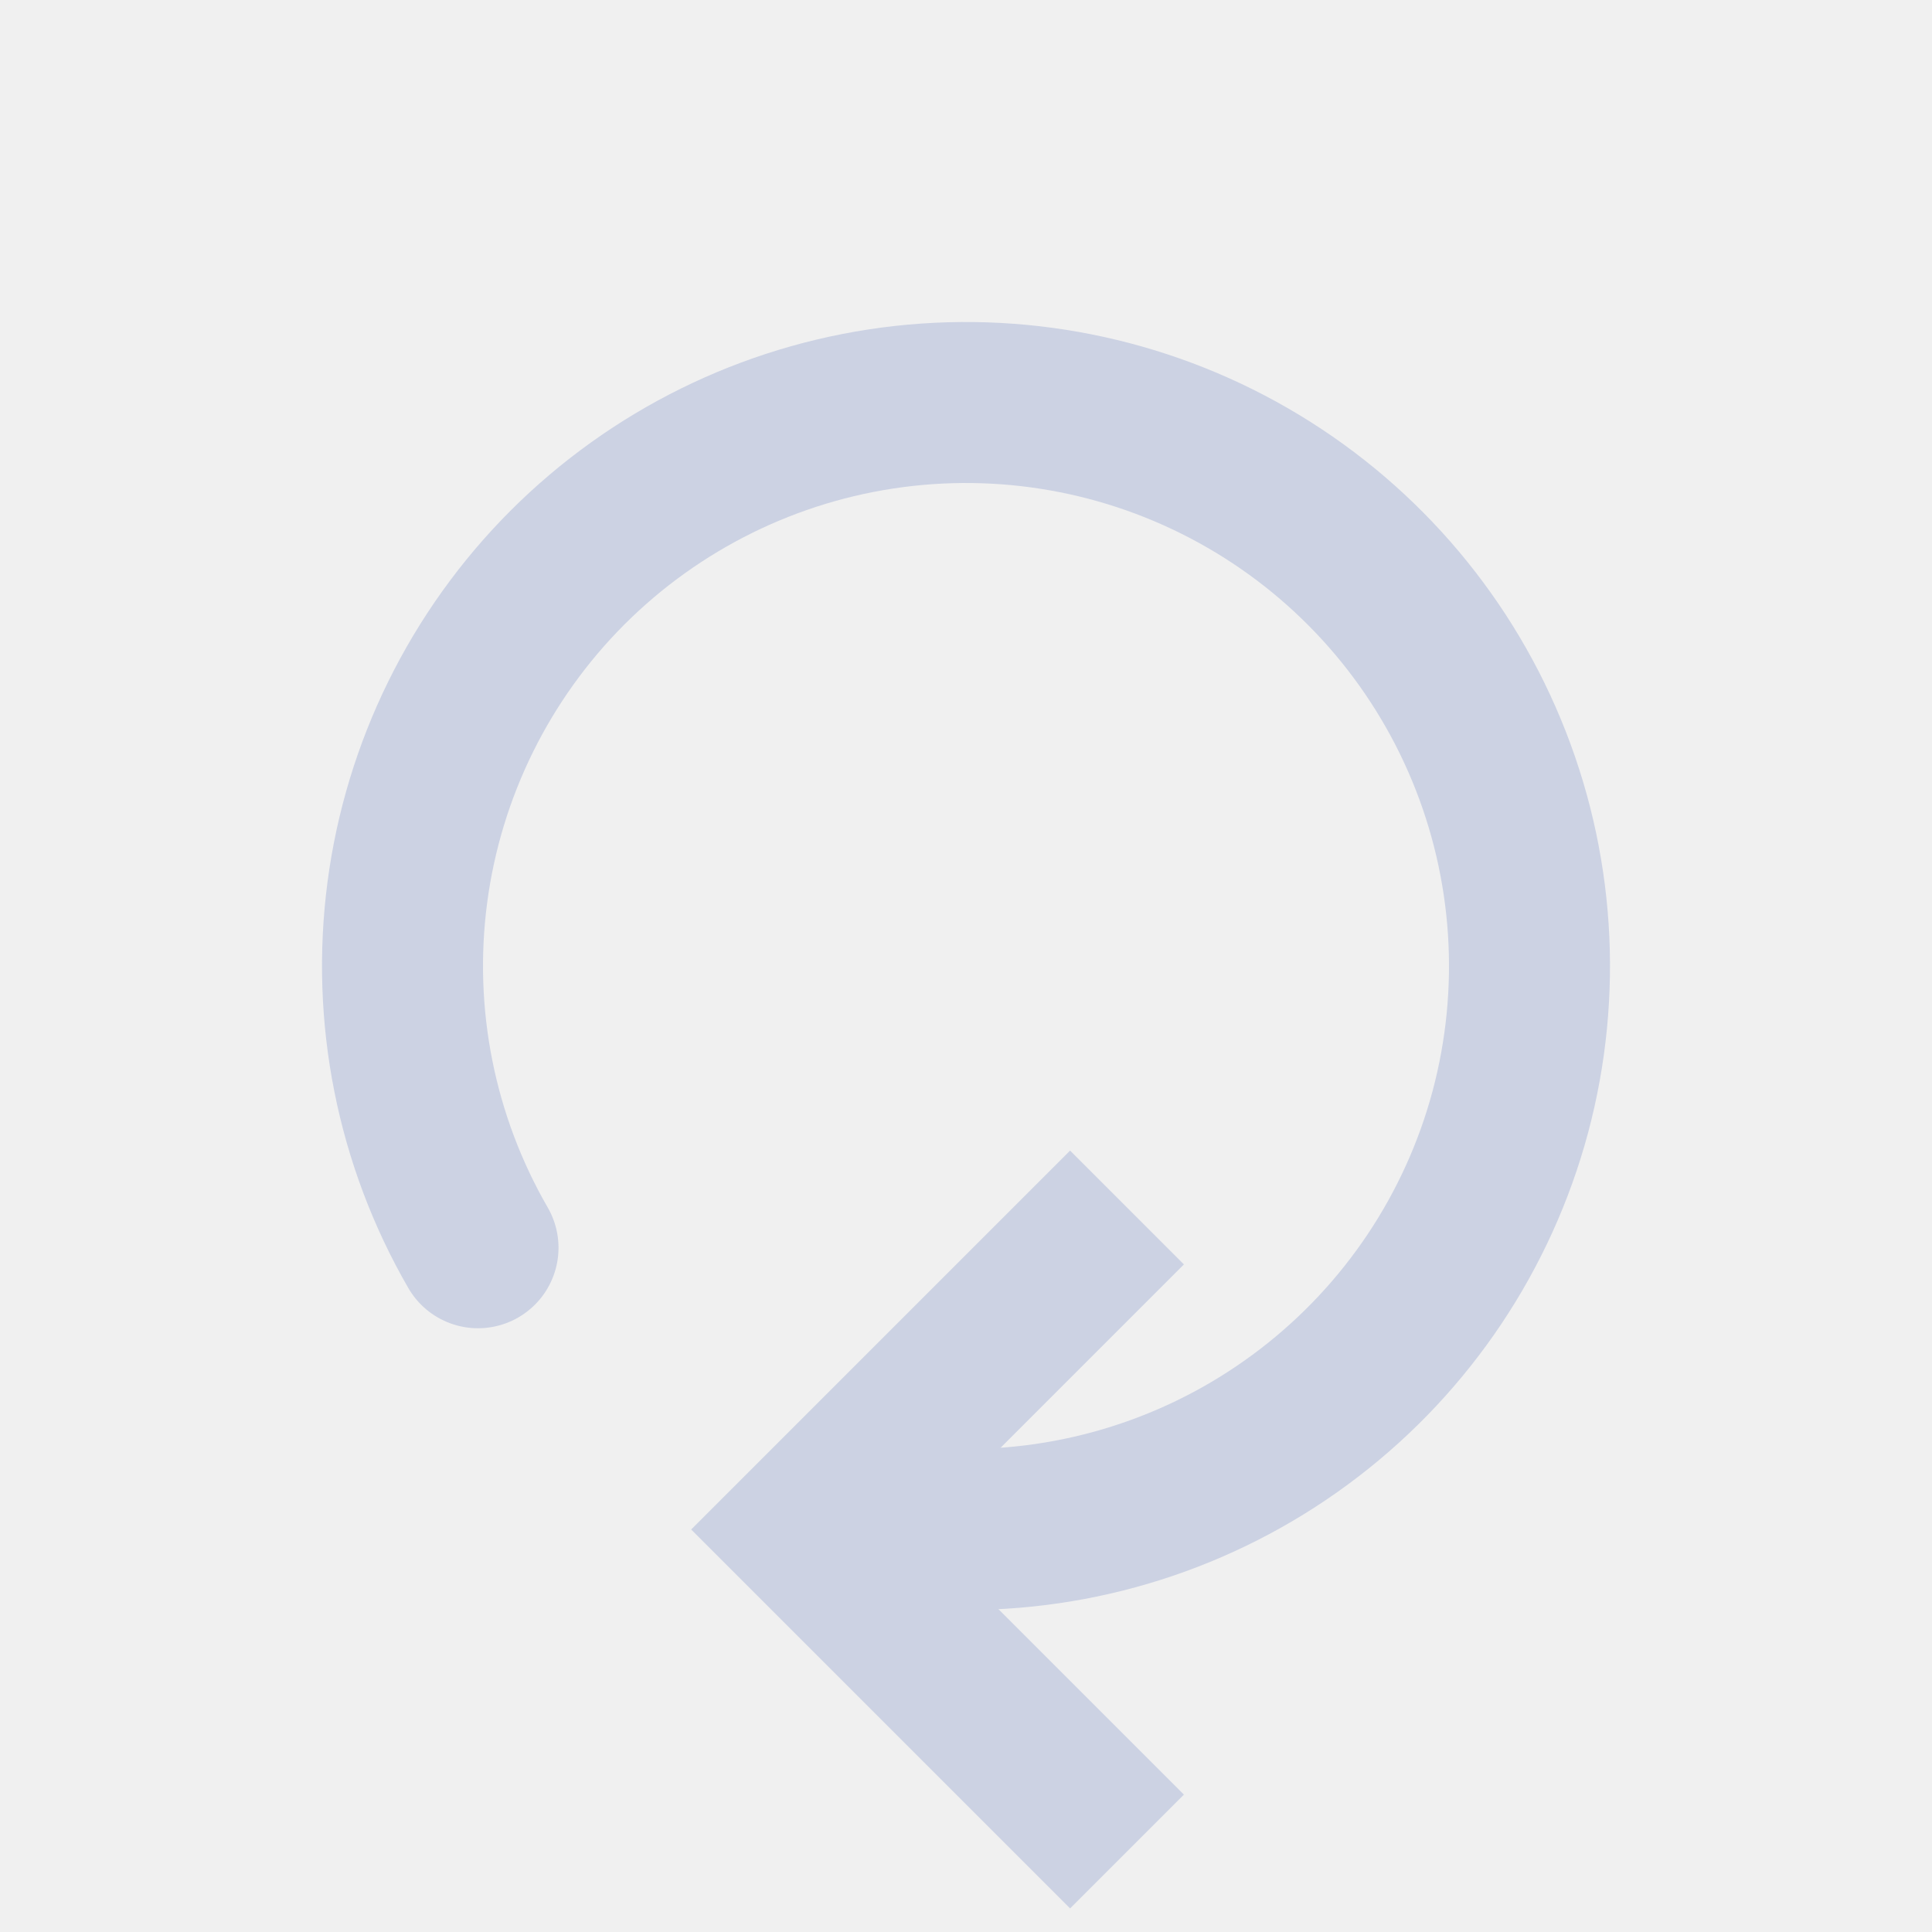
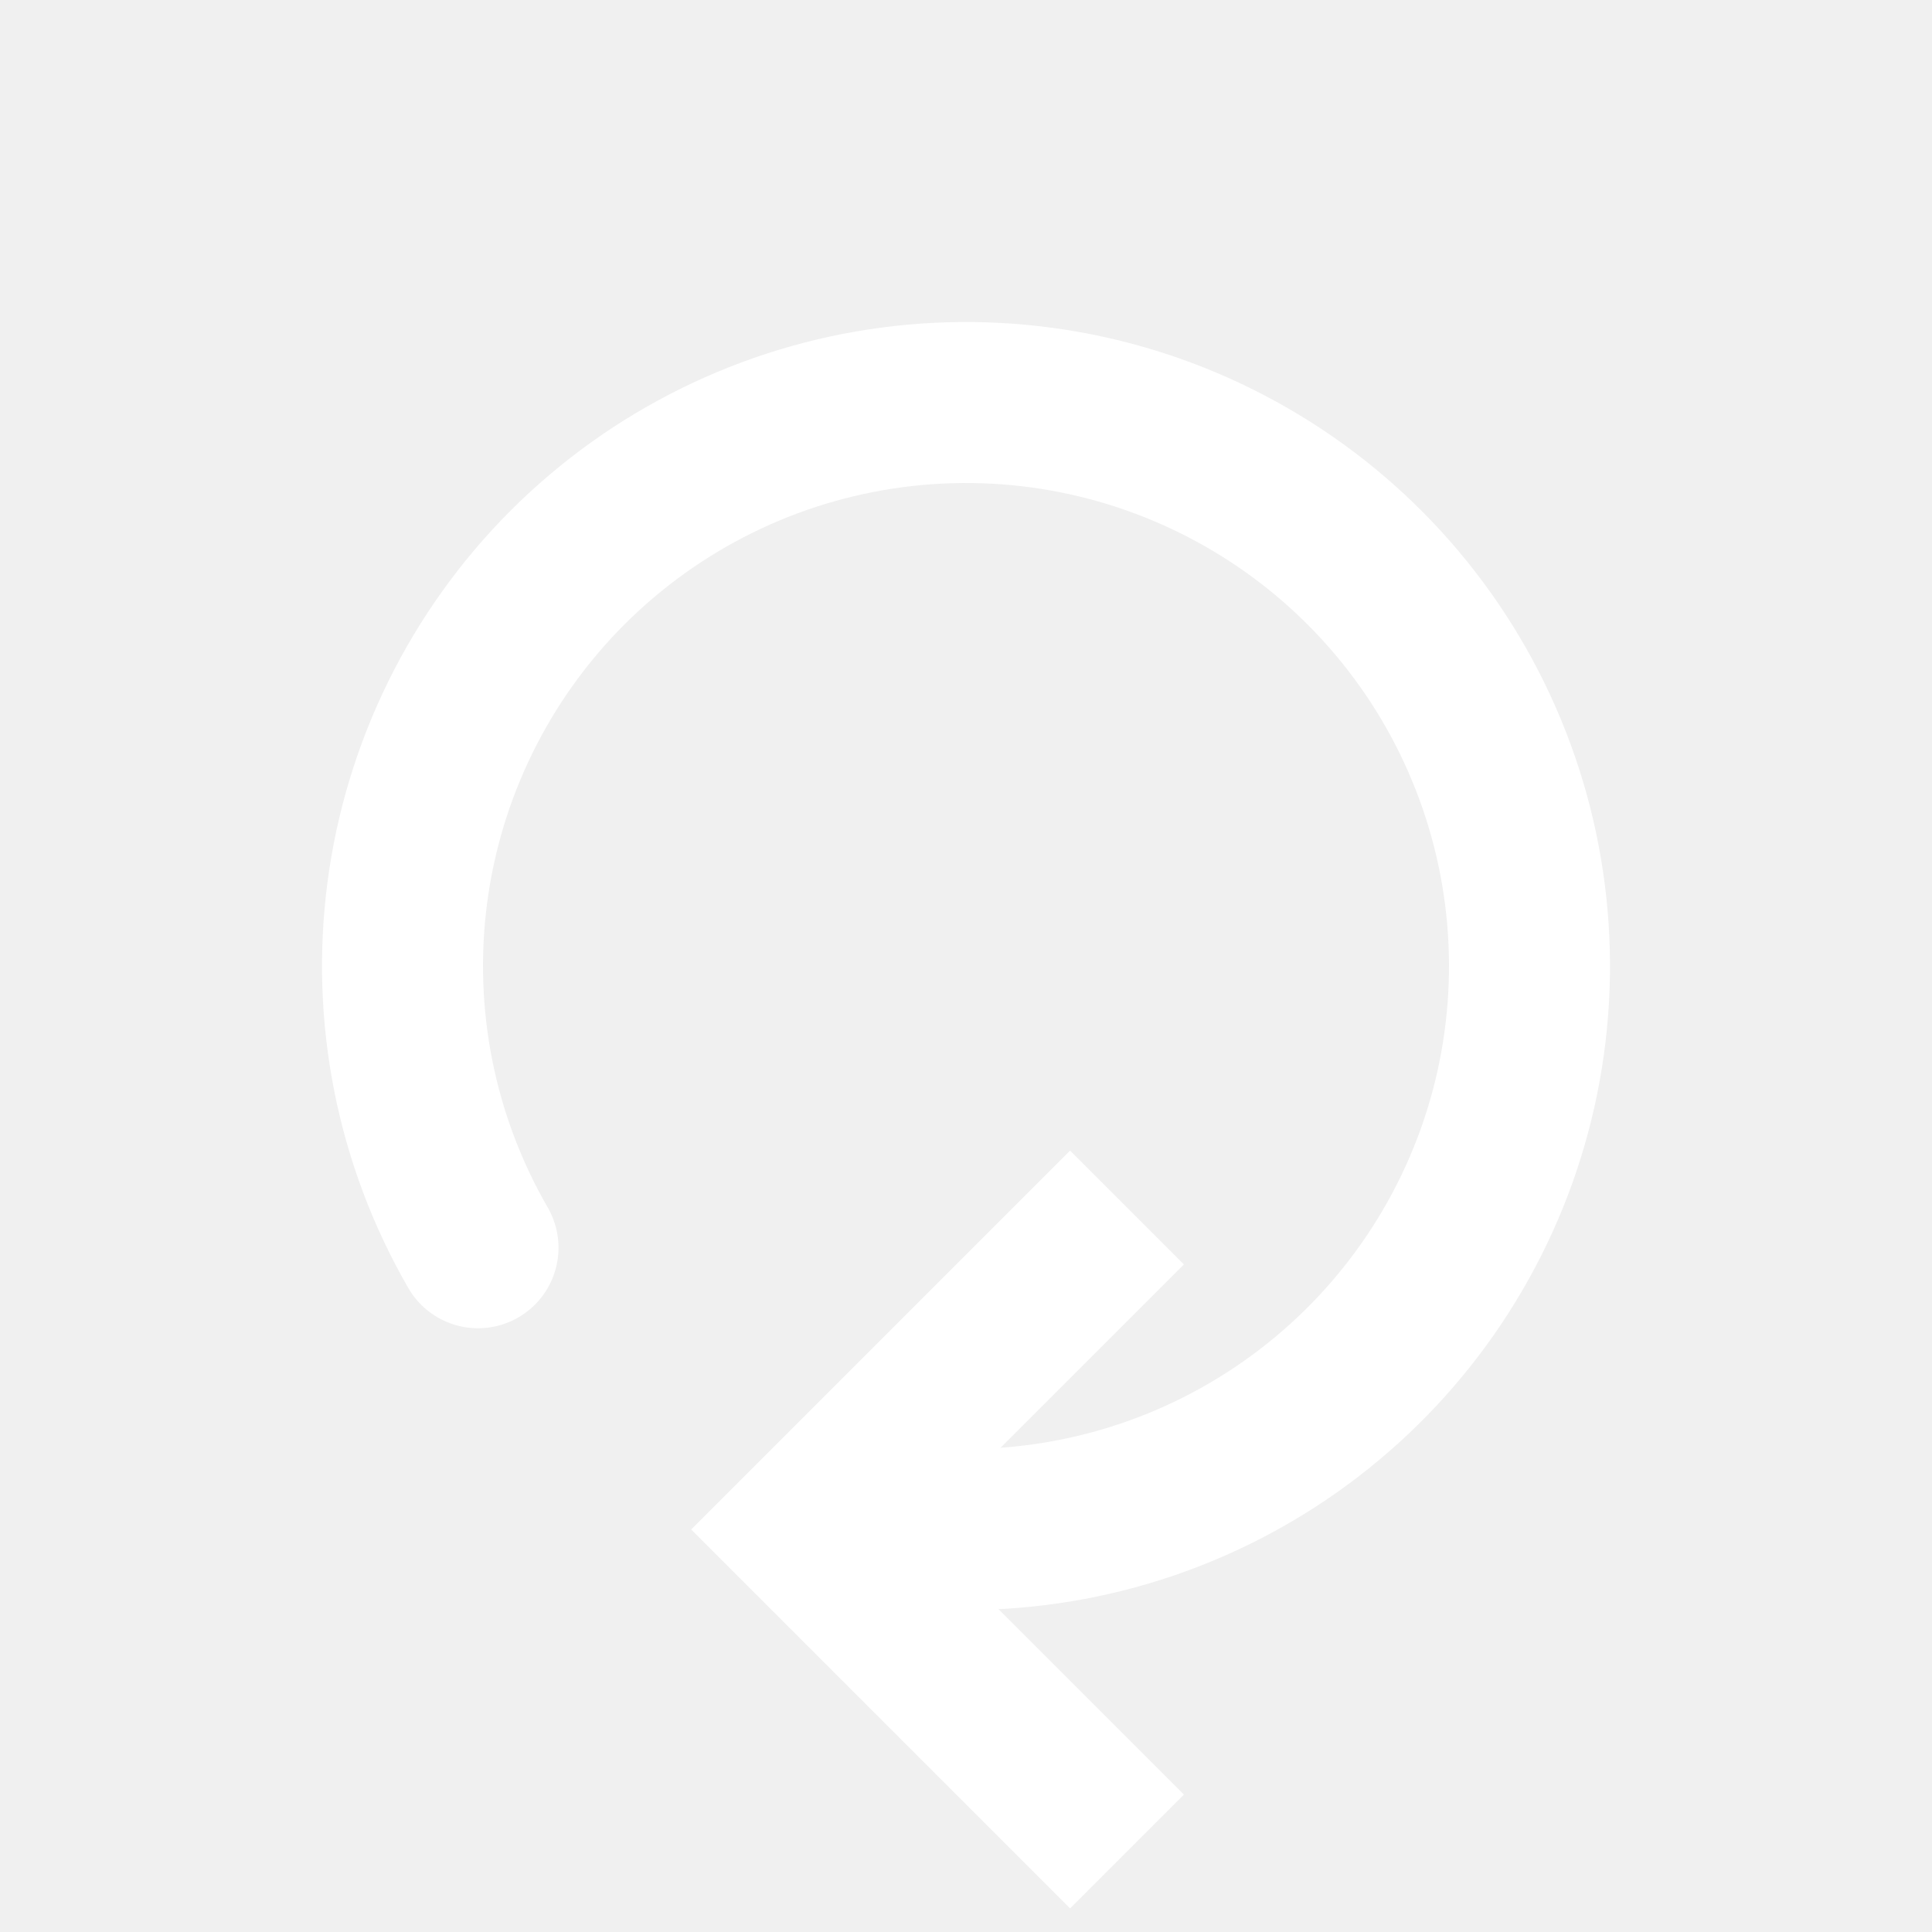
<svg xmlns="http://www.w3.org/2000/svg" width="24" height="24" viewBox="0 0 24 24" fill="none">
-   <path d="M10 19L9.293 18.293L8.586 19L9.293 19.707L10 19ZM13.293 14.293L9.293 18.293L10.707 19.707L14.707 15.707L13.293 14.293ZM9.293 19.707L13.293 23.707L14.707 22.293L10.707 18.293L9.293 19.707Z" fill="#CCD2E3" />
-   <path d="M5.938 15.5C5.167 14.165 4.859 12.614 5.06 11.086C5.261 9.559 5.961 8.14 7.05 7.05C8.14 5.961 9.559 5.261 11.086 5.06C12.614 4.859 14.165 5.167 15.5 5.938C16.834 6.708 17.878 7.898 18.467 9.321C19.057 10.745 19.16 12.323 18.762 13.812C18.363 15.3 17.484 16.615 16.261 17.553C15.039 18.491 13.541 19 12 19" stroke="#CCD2E3" stroke-width="2" stroke-linecap="round" />
+   <path d="M10 19L9.293 18.293L8.586 19L9.293 19.707L10 19ZM13.293 14.293L9.293 18.293L10.707 19.707L14.707 15.707L13.293 14.293ZM9.293 19.707L13.293 23.707L14.707 22.293L10.707 18.293L9.293 19.707Z" fill="#FFFFFF" />
+   <path d="M5.938 15.5C5.167 14.165 4.859 12.614 5.06 11.086C5.261 9.559 5.961 8.14 7.05 7.05C8.14 5.961 9.559 5.261 11.086 5.06C12.614 4.859 14.165 5.167 15.5 5.938C16.834 6.708 17.878 7.898 18.467 9.321C19.057 10.745 19.16 12.323 18.762 13.812C18.363 15.3 17.484 16.615 16.261 17.553C15.039 18.491 13.541 19 12 19" stroke="#FFFFFF" stroke-width="2" stroke-linecap="round" />
</svg>
